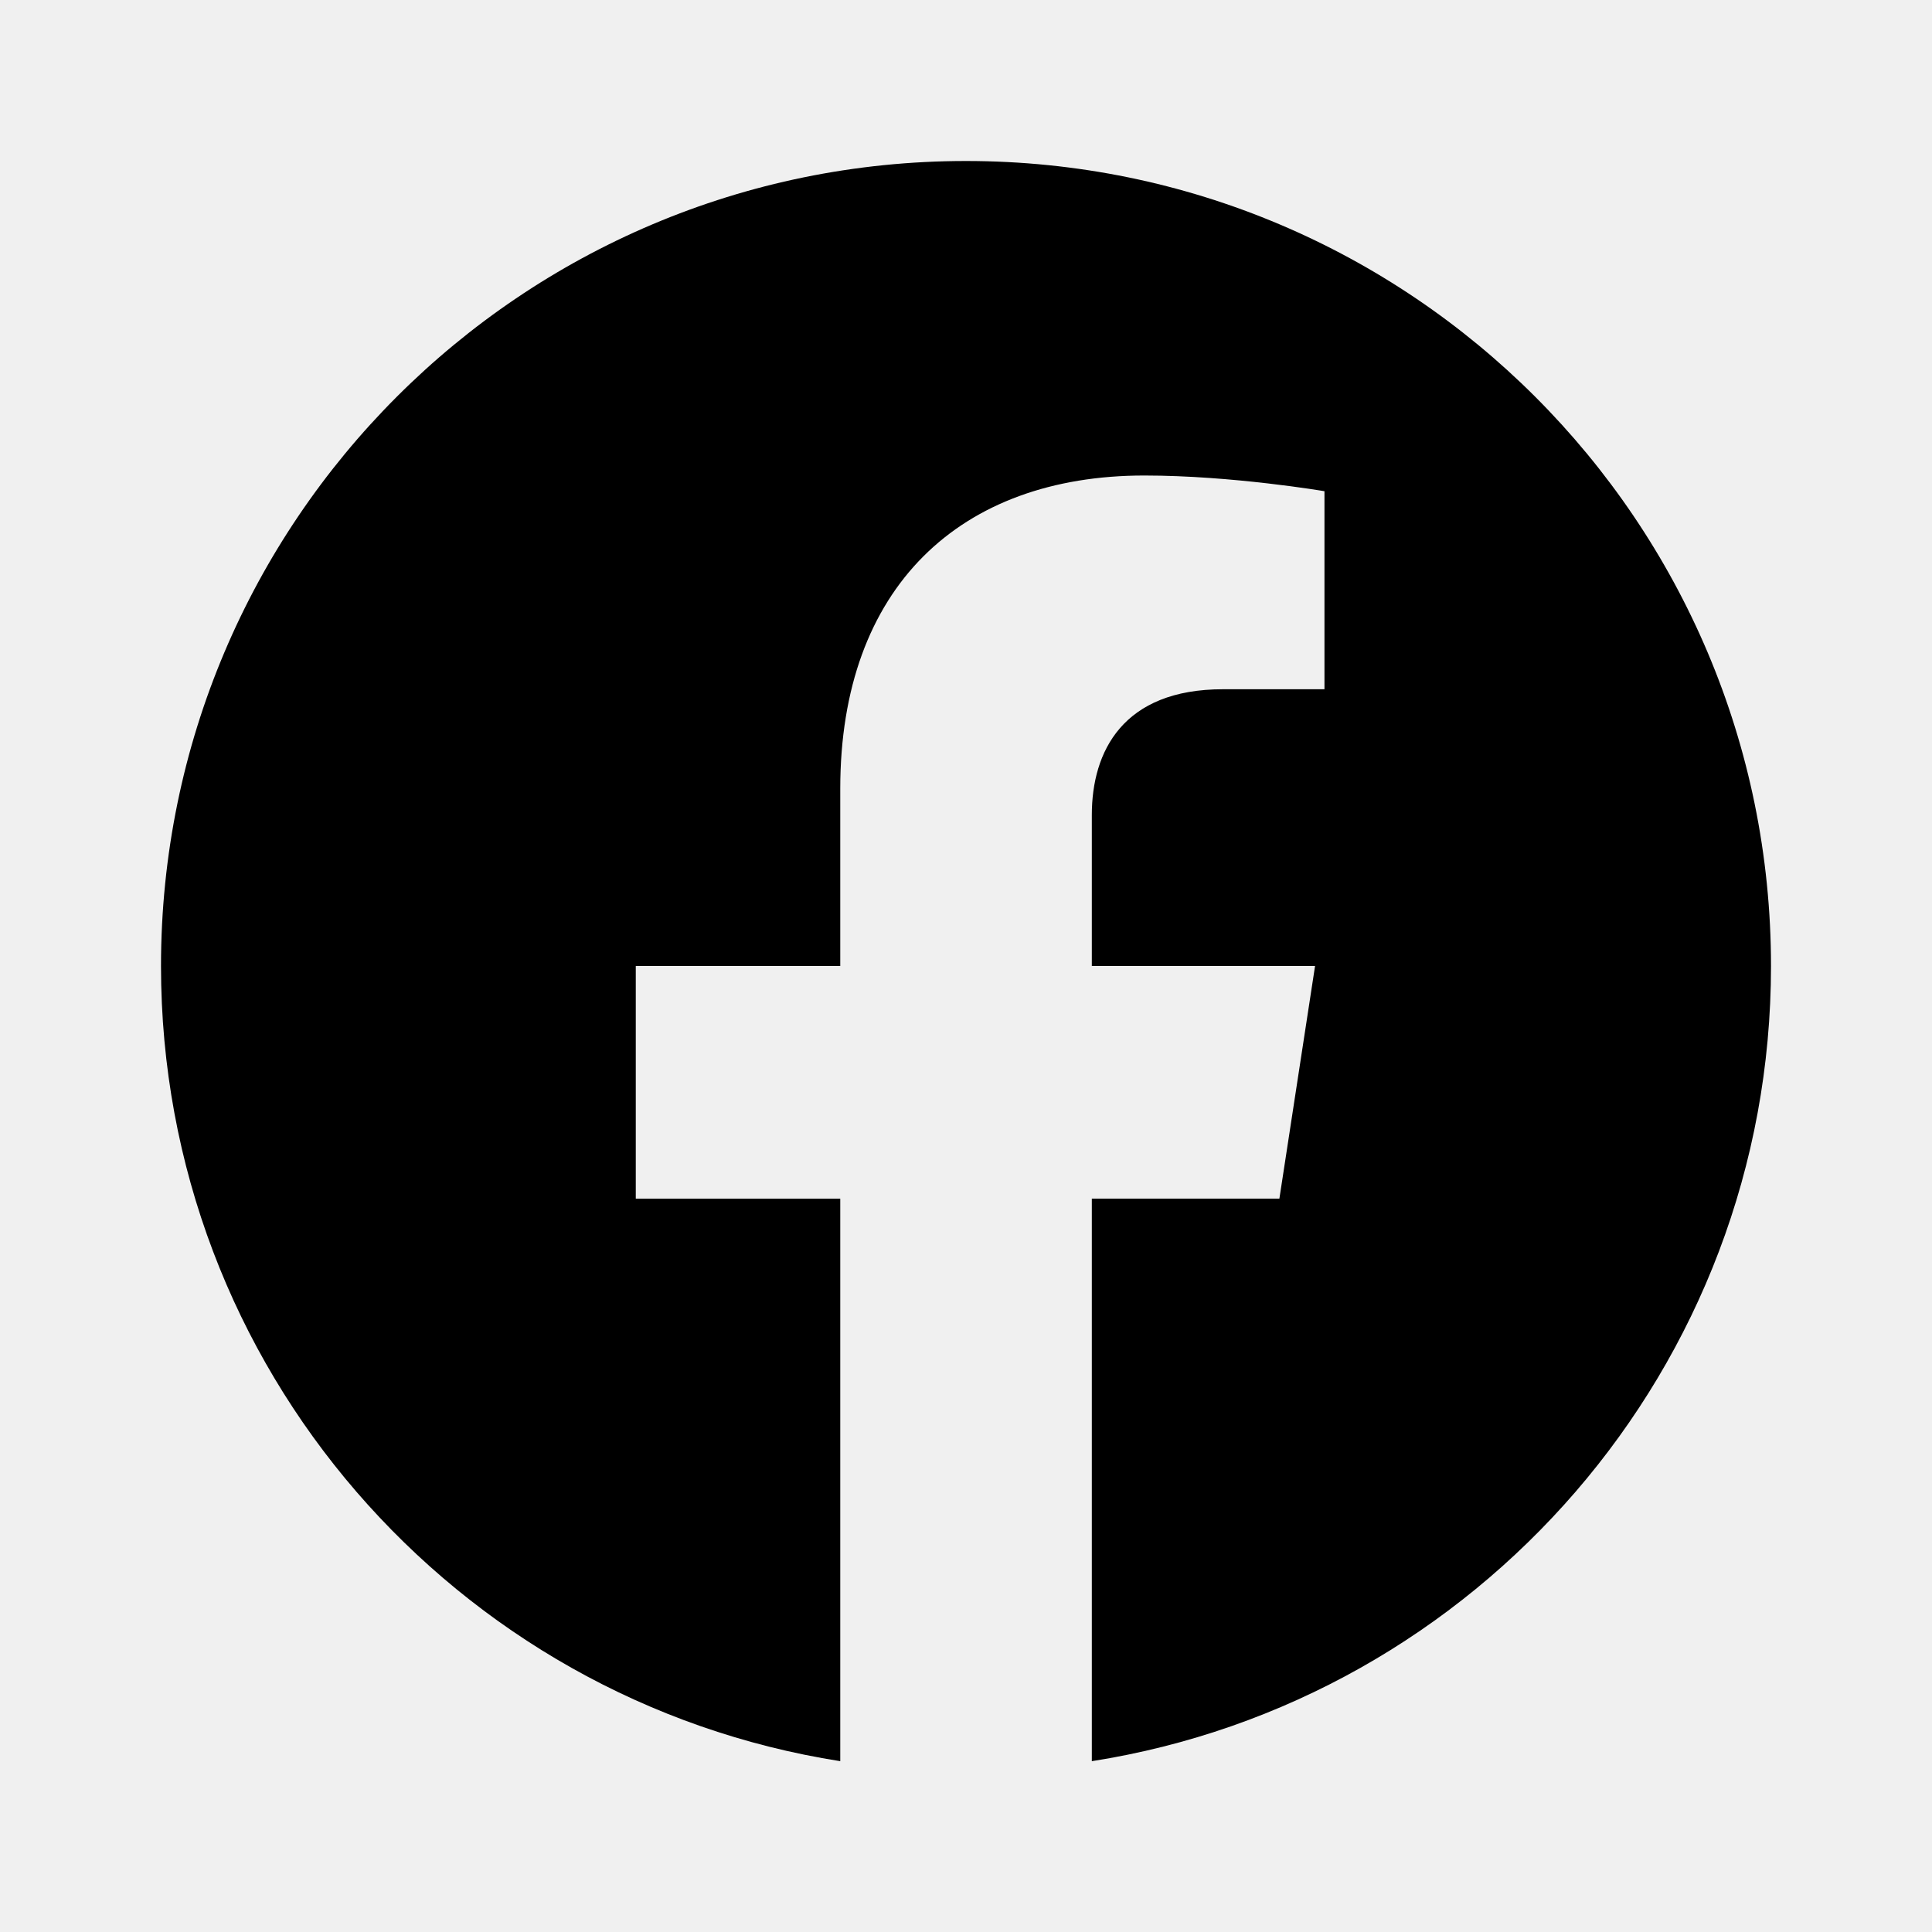
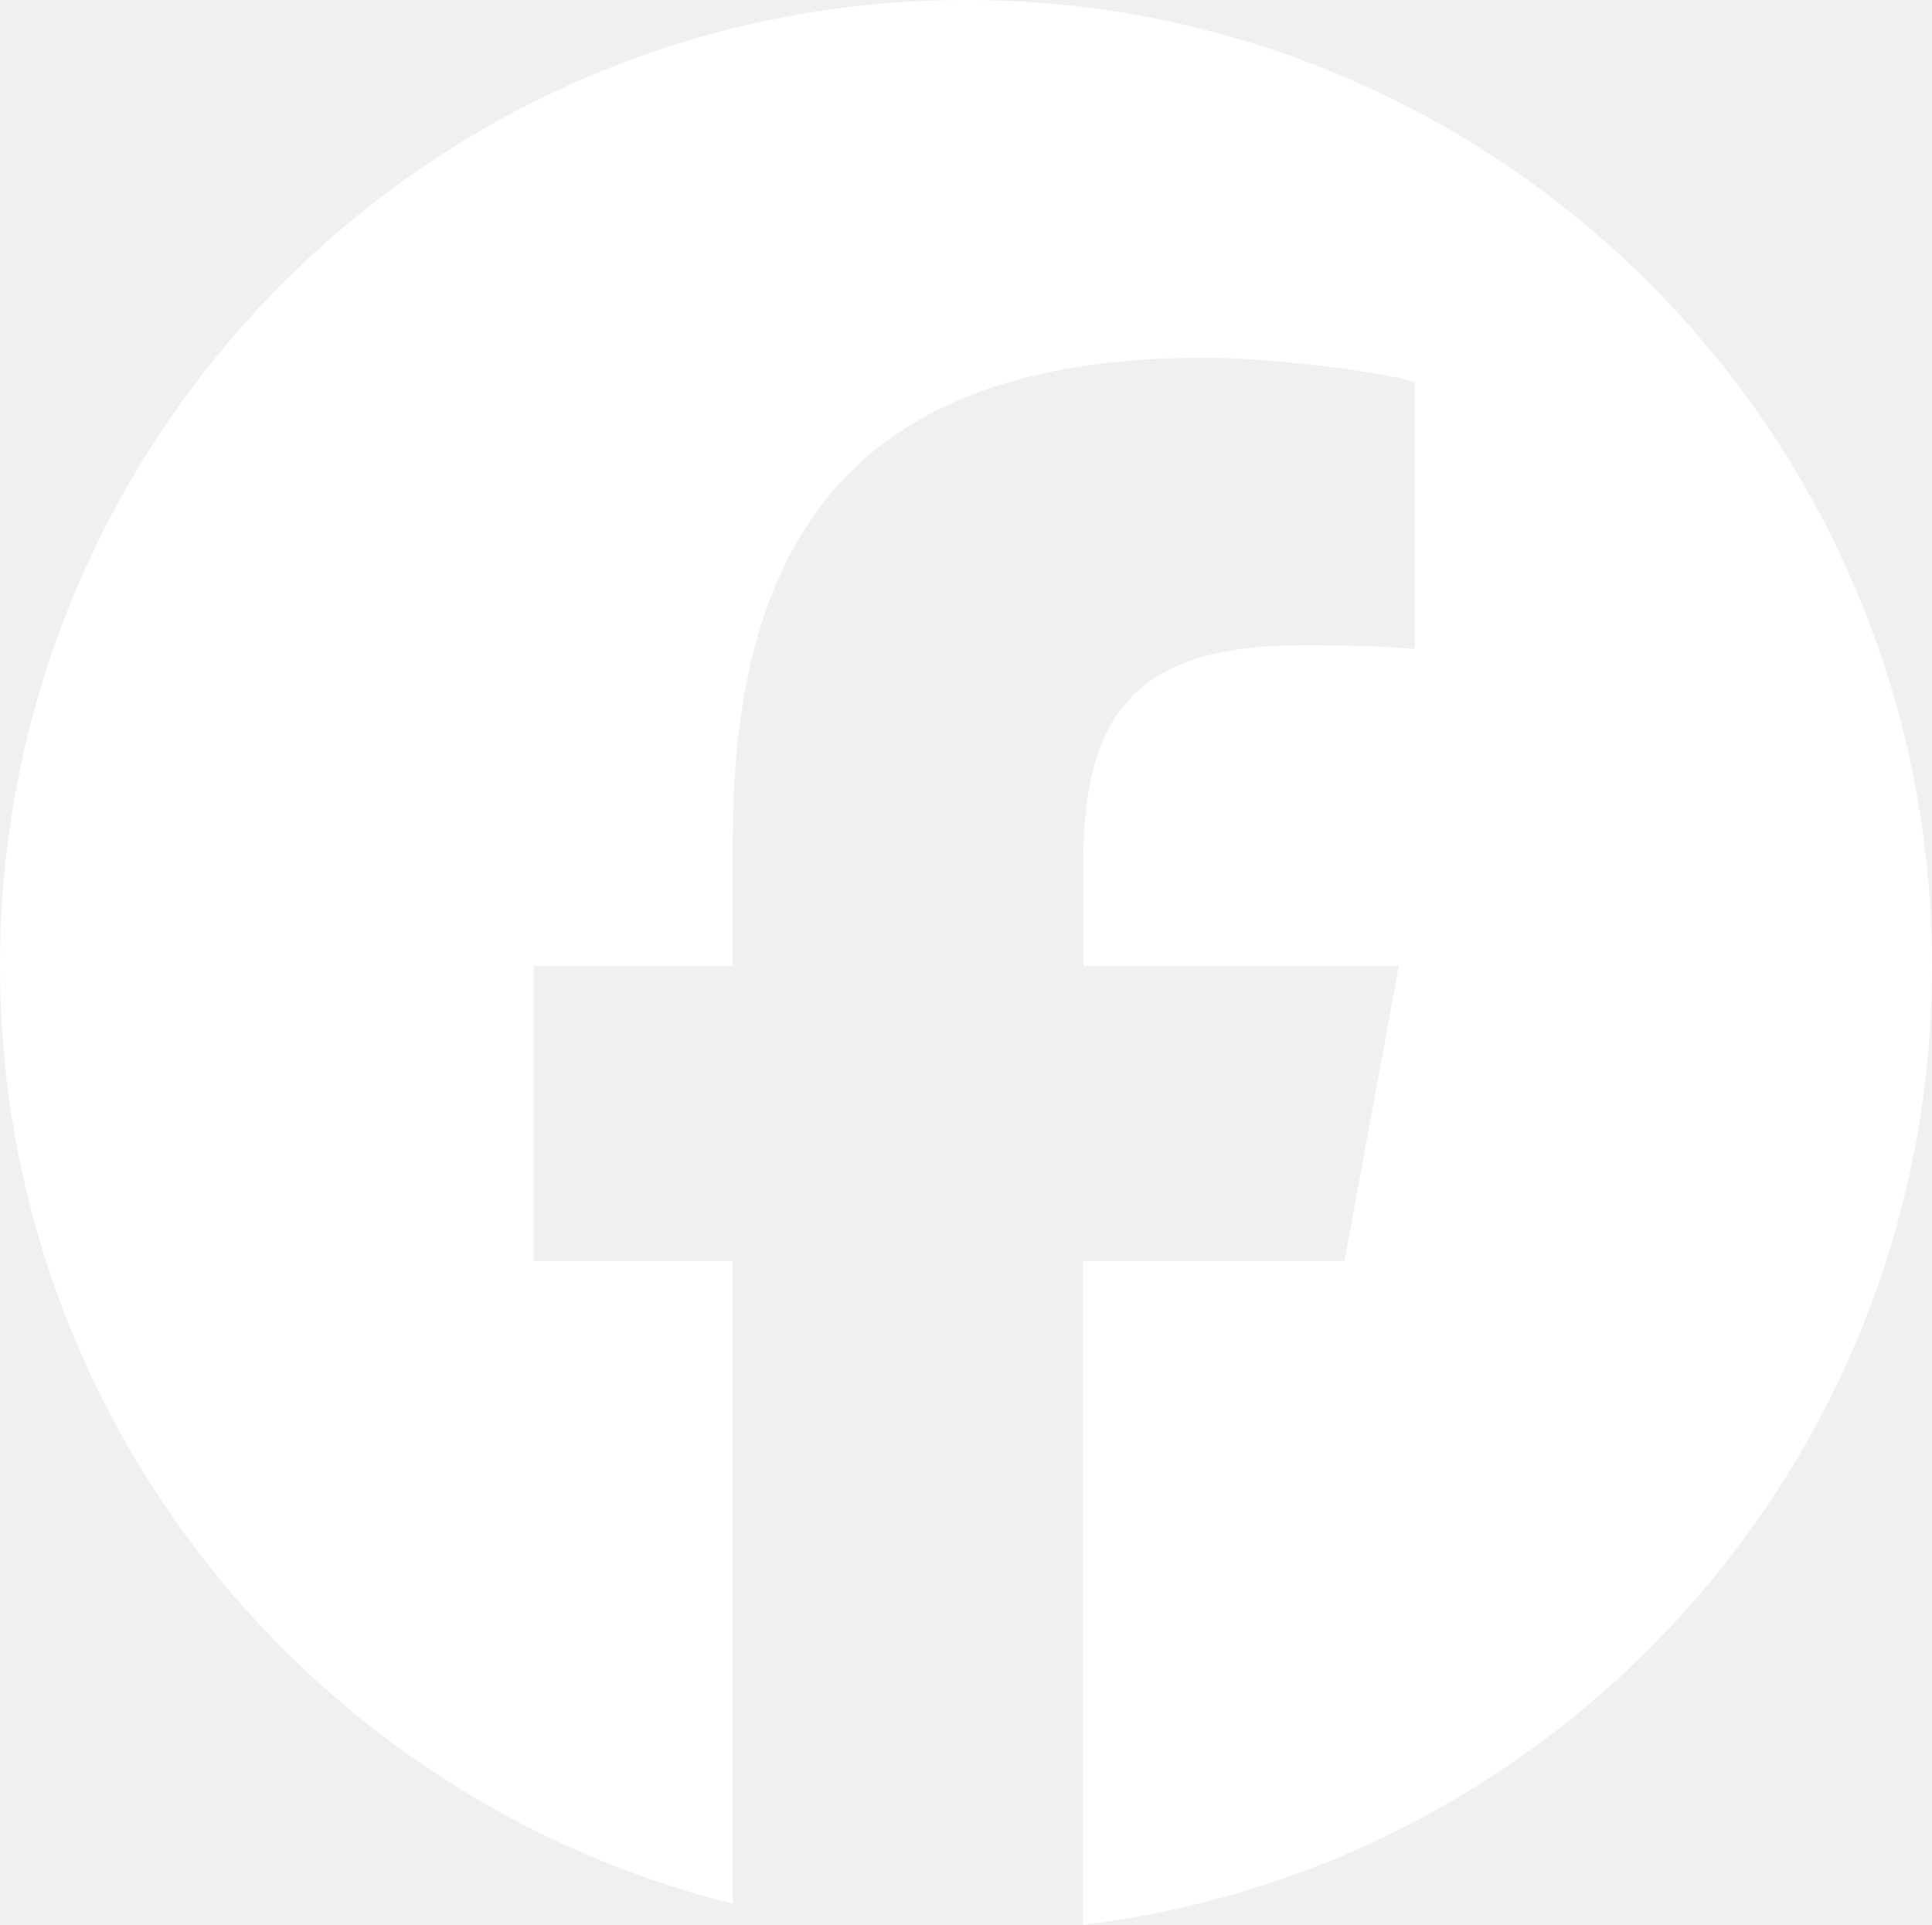
- <svg xmlns="http://www.w3.org/2000/svg" viewBox="0 0 24 24" fill="currentColor">
-   <path d="M22 12c0-5.523-4.477-10-10-10S2 6.477 2 12c0 4.991 3.657 9.128 8.438 9.878v-6.987h-2.54V12h2.54V9.797c0-2.506 1.492-3.89 3.777-3.89 1.094 0 2.238.195 2.238.195v2.46h-1.26c-1.243 0-1.63.771-1.63 1.562V12h2.773l-.443 2.89h-2.33v6.988C18.343 21.128 22 16.991 22 12z" />
+ <svg xmlns="http://www.w3.org/2000/svg" id="Layer_2" viewBox="0 0 512 510.1">
+   <defs>
+     <style>
+       .cls-1 {
+         fill: #fff;
+       }
+     </style>
+   </defs>
+   <g id="Layer_1-2" data-name="Layer_1">
+     <path class="cls-1" d="M512,256C512,114.6,397.4,0,256,0S0,114.6,0,256c0,120,82.7,220.8,194.2,248.5v-170.3h-52.8v-78.2h52.8v-33.7c0-87.1,39.4-127.5,125-127.5,16.2,0,44.2,3.2,55.7,6.4v70.8c-6-.6-16.5-1-29.6-1-42,0-58.2,15.9-58.2,57.2v27.8h83.6l-14.4,78.2h-69.3v175.9c126.8-15.3,225-123.2,225-254.1h0Z" />
+   </g>
</svg>
